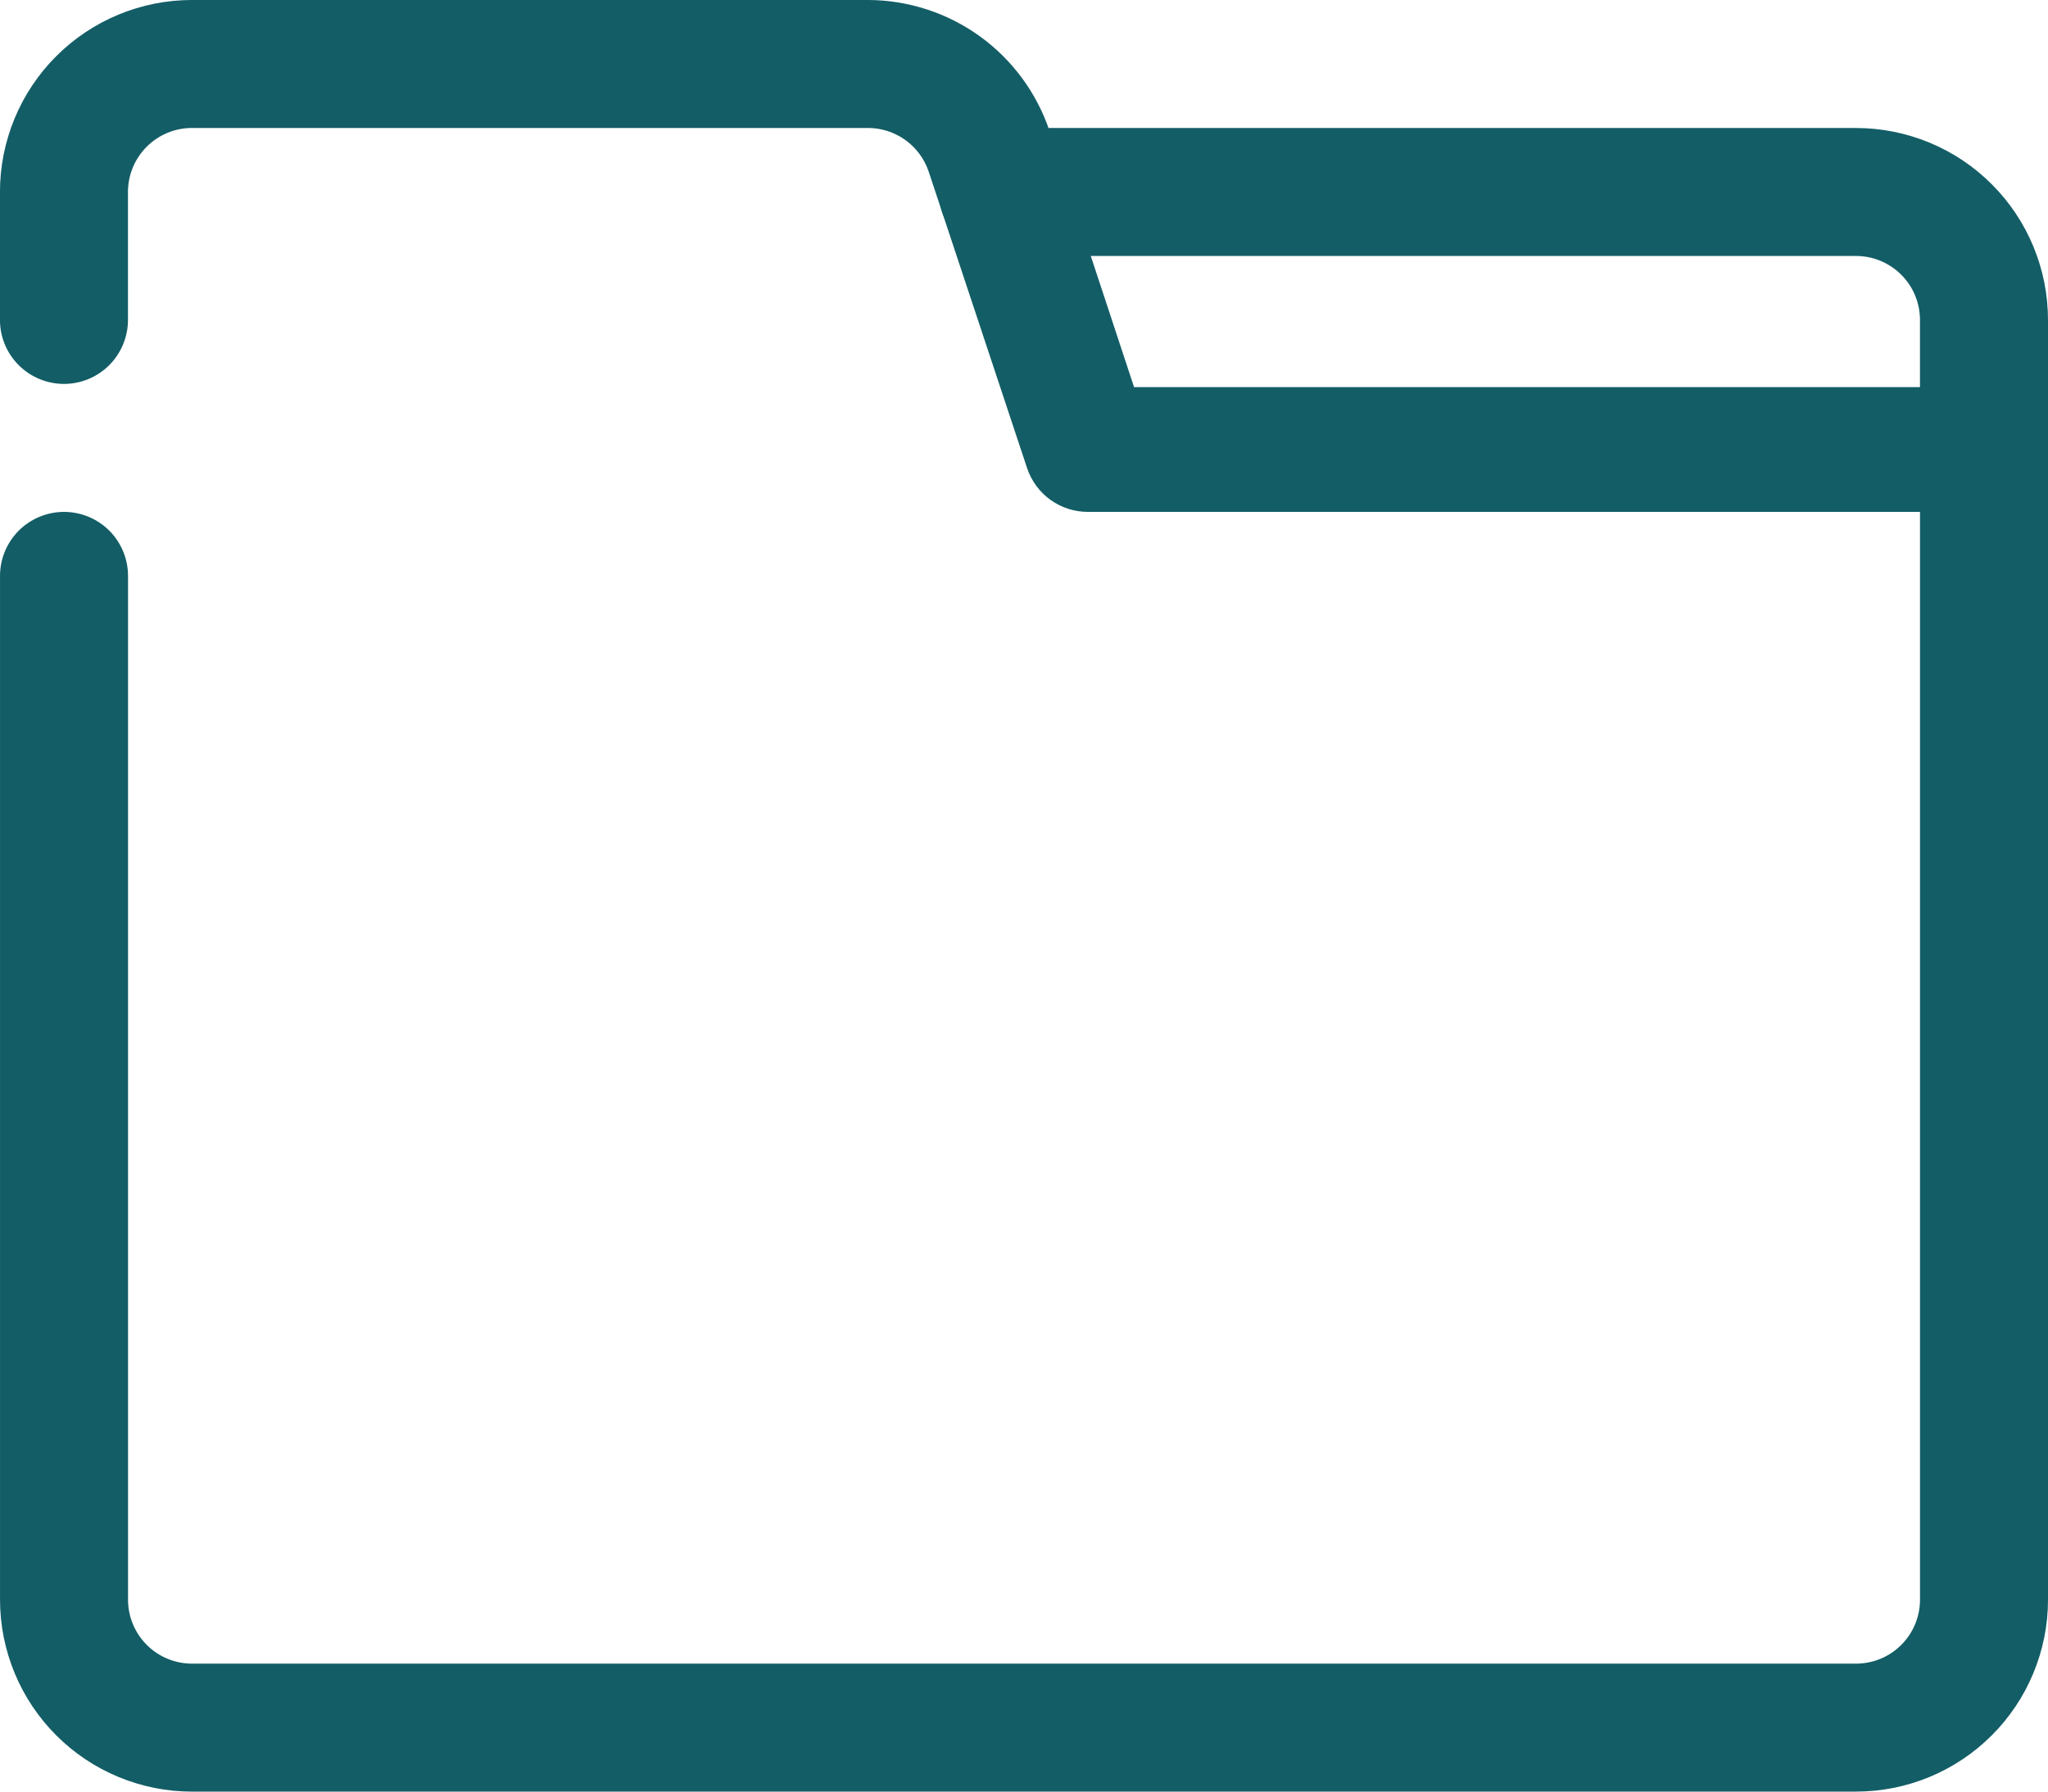
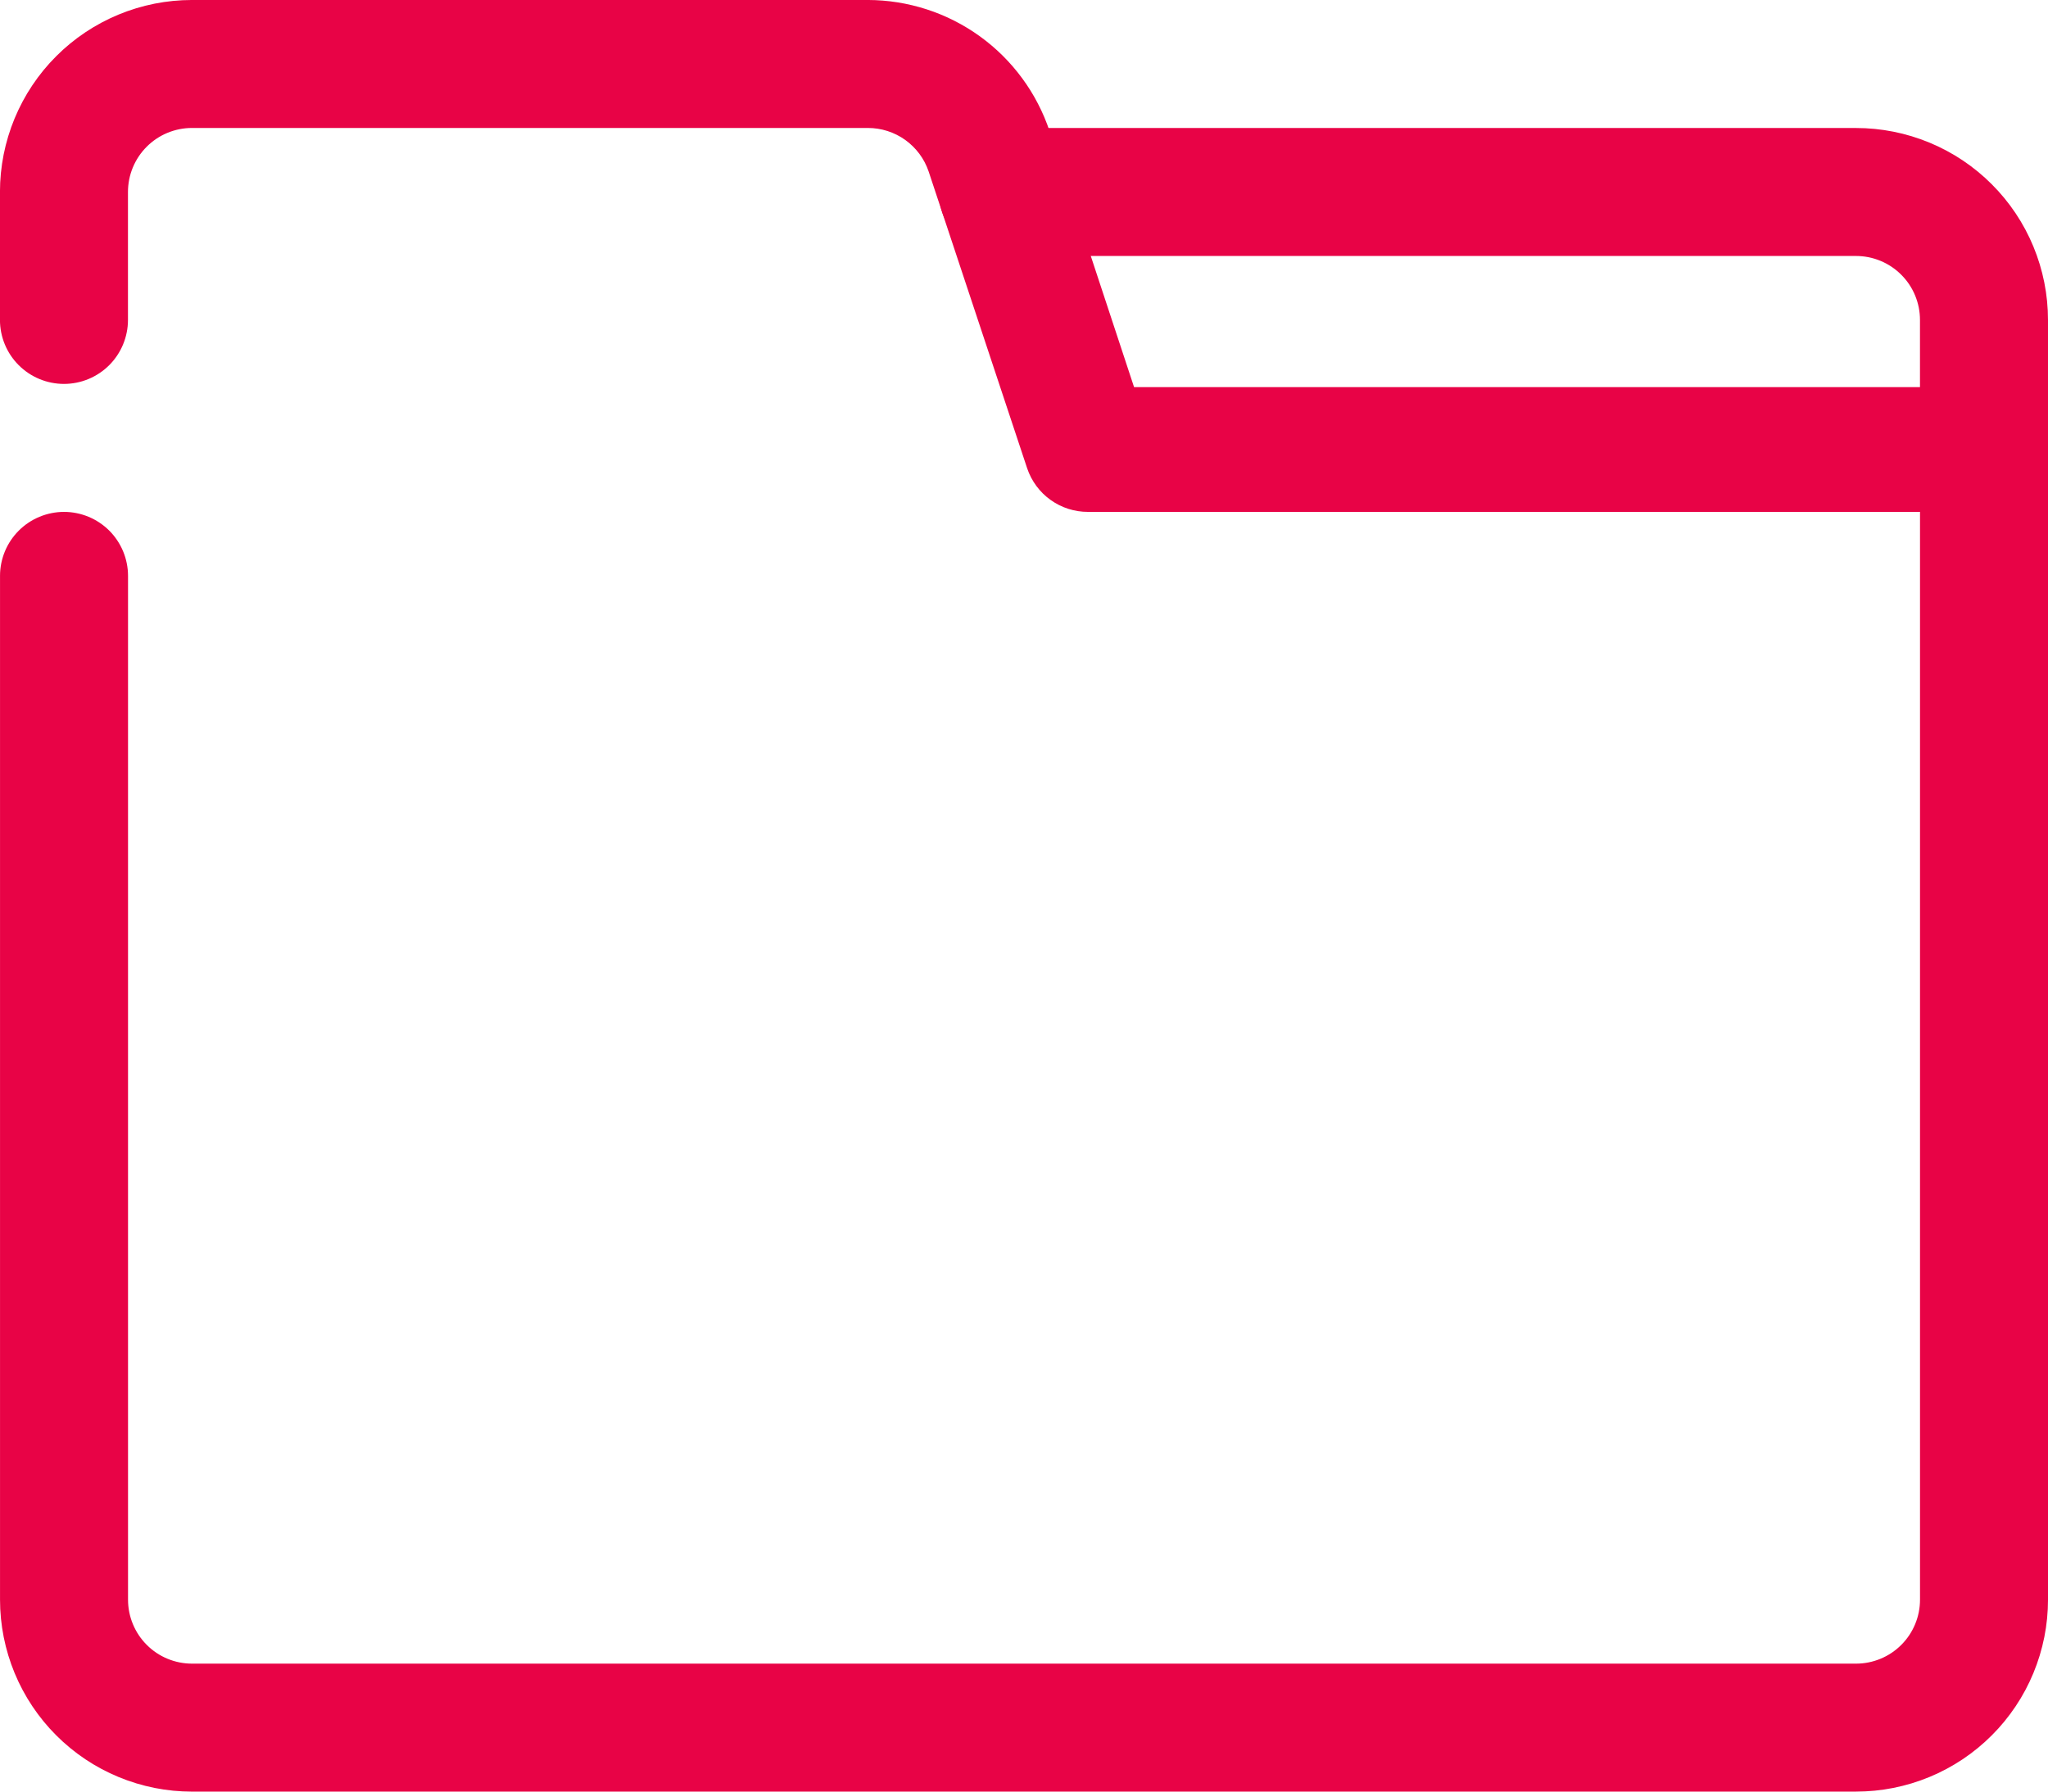
<svg xmlns="http://www.w3.org/2000/svg" width="497.81" height="435.59" version="1.0" viewBox="0 0 373.36 326.69" zoomAndPan="magnify">
  <defs>
    <clipPath id="e7d1190223">
      <path d="m171 48h202.5v71h-202.5z" />
    </clipPath>
    <clipPath id="9222584203">
      <path d="m0 24.867h373.5v327h-373.5z" />
    </clipPath>
  </defs>
  <g transform="translate(0 -24.867)" clip-path="url(#e7d1190223)">
-     <path d="m361.69 118.21c-0.766 0-1.523-0.074-2.277-0.223-0.75-0.148-1.48-0.371-2.188-0.664s-1.379-0.652-2.016-1.078-1.227-0.91-1.77-1.453c-0.543-0.539-1.023-1.129-1.449-1.766s-0.785-1.309-1.078-2.019c-0.293-0.707-0.516-1.438-0.664-2.188-0.152-0.75-0.227-1.508-0.227-2.277v-23.332c0-0.766-0.074-1.527-0.223-2.277-0.148-0.75-0.371-1.48-0.664-2.188-0.293-0.711-0.652-1.383-1.078-2.019-0.426-0.637-0.91-1.227-1.453-1.766-0.539-0.543-1.129-1.027-1.766-1.453-0.637-0.426-1.309-0.785-2.019-1.078-0.707-0.293-1.438-0.516-2.188-0.664-0.75-0.148-1.512-0.223-2.277-0.223h-155.53c-0.766 0-1.523-0.074-2.273-0.227-0.754-0.148-1.484-0.371-2.191-0.664-0.707-0.293-1.379-0.652-2.016-1.078-0.637-0.426-1.227-0.906-1.77-1.449-0.539-0.543-1.023-1.133-1.449-1.77-0.426-0.637-0.785-1.309-1.078-2.016-0.293-0.707-0.516-1.438-0.664-2.188-0.148-0.754-0.227-1.512-0.227-2.277s0.078-1.523 0.227-2.277c0.148-0.75 0.371-1.48 0.664-2.188s0.652-1.379 1.078-2.019c0.426-0.637 0.91-1.223 1.449-1.766 0.543-0.543 1.133-1.027 1.77-1.453 0.637-0.426 1.309-0.785 2.016-1.078 0.707-0.293 1.438-0.512 2.191-0.664 0.75-0.148 1.508-0.223 2.273-0.223h155.53c1.148 0 2.293 0.055 3.434 0.168 1.141 0.113 2.273 0.281 3.394 0.504 1.125 0.223 2.238 0.504 3.336 0.836 1.094 0.332 2.172 0.719 3.231 1.156 1.062 0.438 2.098 0.93 3.106 1.469 1.012 0.539 1.996 1.129 2.949 1.766 0.953 0.637 1.871 1.32 2.758 2.047 0.887 0.727 1.734 1.496 2.543 2.309 0.812 0.809 1.582 1.656 2.309 2.543s1.41 1.805 2.047 2.758c0.637 0.953 1.227 1.938 1.766 2.949 0.539 1.008 1.031 2.043 1.469 3.106 0.438 1.059 0.824 2.137 1.156 3.234 0.332 1.094 0.613 2.207 0.836 3.332 0.223 1.121 0.391 2.254 0.504 3.394 0.113 1.141 0.168 2.285 0.168 3.434v23.332c0 0.77-0.074 1.527-0.223 2.277-0.152 0.75-0.371 1.48-0.664 2.188-0.293 0.711-0.652 1.383-1.078 2.019s-0.91 1.227-1.453 1.766c-0.543 0.543-1.129 1.027-1.766 1.453-0.641 0.426-1.312 0.785-2.019 1.078s-1.438 0.516-2.188 0.664c-0.754 0.148-1.512 0.223-2.277 0.223z" fill="#135D66" />
+     <path d="m361.69 118.21c-0.766 0-1.523-0.074-2.277-0.223-0.75-0.148-1.48-0.371-2.188-0.664s-1.379-0.652-2.016-1.078-1.227-0.91-1.77-1.453c-0.543-0.539-1.023-1.129-1.449-1.766s-0.785-1.309-1.078-2.019c-0.293-0.707-0.516-1.438-0.664-2.188-0.152-0.75-0.227-1.508-0.227-2.277v-23.332c0-0.766-0.074-1.527-0.223-2.277-0.148-0.75-0.371-1.48-0.664-2.188-0.293-0.711-0.652-1.383-1.078-2.019-0.426-0.637-0.91-1.227-1.453-1.766-0.539-0.543-1.129-1.027-1.766-1.453-0.637-0.426-1.309-0.785-2.019-1.078-0.707-0.293-1.438-0.516-2.188-0.664-0.75-0.148-1.512-0.223-2.277-0.223h-155.53c-0.766 0-1.523-0.074-2.273-0.227-0.754-0.148-1.484-0.371-2.191-0.664-0.707-0.293-1.379-0.652-2.016-1.078-0.637-0.426-1.227-0.906-1.77-1.449-0.539-0.543-1.023-1.133-1.449-1.77-0.426-0.637-0.785-1.309-1.078-2.016-0.293-0.707-0.516-1.438-0.664-2.188-0.148-0.754-0.227-1.512-0.227-2.277s0.078-1.523 0.227-2.277c0.148-0.75 0.371-1.48 0.664-2.188s0.652-1.379 1.078-2.019c0.426-0.637 0.91-1.223 1.449-1.766 0.543-0.543 1.133-1.027 1.77-1.453 0.637-0.426 1.309-0.785 2.016-1.078 0.707-0.293 1.438-0.512 2.191-0.664 0.75-0.148 1.508-0.223 2.273-0.223h155.53c1.148 0 2.293 0.055 3.434 0.168 1.141 0.113 2.273 0.281 3.394 0.504 1.125 0.223 2.238 0.504 3.336 0.836 1.094 0.332 2.172 0.719 3.231 1.156 1.062 0.438 2.098 0.93 3.106 1.469 1.012 0.539 1.996 1.129 2.949 1.766 0.953 0.637 1.871 1.32 2.758 2.047 0.887 0.727 1.734 1.496 2.543 2.309 0.812 0.809 1.582 1.656 2.309 2.543s1.41 1.805 2.047 2.758c0.637 0.953 1.227 1.938 1.766 2.949 0.539 1.008 1.031 2.043 1.469 3.106 0.438 1.059 0.824 2.137 1.156 3.234 0.332 1.094 0.613 2.207 0.836 3.332 0.223 1.121 0.391 2.254 0.504 3.394 0.113 1.141 0.168 2.285 0.168 3.434v23.332c0 0.77-0.074 1.527-0.223 2.277-0.152 0.75-0.371 1.48-0.664 2.188-0.293 0.711-0.652 1.383-1.078 2.019s-0.91 1.227-1.453 1.766c-0.543 0.543-1.129 1.027-1.766 1.453-0.641 0.426-1.312 0.785-2.019 1.078s-1.438 0.516-2.188 0.664c-0.754 0.148-1.512 0.223-2.277 0.223z" fill="#e80346" />
  </g>
  <g transform="translate(0 -24.867)" clip-path="url(#9222584203)">
-     <path d="m338.36 351.56h-303.35c-1.148 0-2.293-0.059-3.434-0.168-1.141-0.113-2.273-0.281-3.398-0.504-1.121-0.227-2.234-0.504-3.332-0.836-1.094-0.332-2.172-0.719-3.231-1.156-1.062-0.441-2.098-0.93-3.106-1.469-1.012-0.543-1.996-1.129-2.949-1.766-0.953-0.637-1.871-1.32-2.758-2.047s-1.734-1.496-2.543-2.309c-0.812-0.809-1.582-1.656-2.309-2.543-0.727-0.887-1.41-1.809-2.047-2.762-0.637-0.953-1.227-1.934-1.766-2.945-0.539-1.012-1.031-2.047-1.469-3.106-0.438-1.059-0.824-2.137-1.156-3.234-0.332-1.098-0.613-2.207-0.836-3.332s-0.391-2.254-0.504-3.398c-0.113-1.141-0.168-2.281-0.168-3.43v-186.68c0-0.766 0.074-1.523 0.223-2.277 0.152-0.75 0.371-1.48 0.664-2.188s0.652-1.379 1.078-2.016c0.426-0.637 0.91-1.227 1.453-1.77s1.129-1.023 1.766-1.449c0.641-0.426 1.312-0.785 2.019-1.078s1.438-0.516 2.188-0.664c0.754-0.152 1.512-0.227 2.277-0.227s1.523 0.074 2.277 0.227c0.75 0.148 1.48 0.371 2.188 0.664 0.707 0.293 1.379 0.652 2.016 1.078 0.637 0.426 1.227 0.906 1.77 1.449s1.023 1.133 1.449 1.77c0.426 0.637 0.785 1.309 1.078 2.016 0.293 0.707 0.516 1.438 0.664 2.188 0.152 0.754 0.227 1.512 0.227 2.277v186.68c0 0.766 0.074 1.527 0.223 2.277 0.148 0.75 0.371 1.48 0.664 2.188 0.293 0.707 0.652 1.379 1.078 2.019 0.426 0.637 0.91 1.227 1.453 1.766 0.539 0.543 1.129 1.027 1.766 1.453s1.309 0.785 2.019 1.078c0.707 0.293 1.438 0.512 2.188 0.664 0.75 0.148 1.512 0.223 2.277 0.223h303.35c0.766 0 1.527-0.074 2.277-0.223 0.75-0.152 1.48-0.371 2.188-0.664 0.711-0.293 1.383-0.652 2.019-1.078s1.227-0.91 1.766-1.453c0.543-0.539 1.027-1.129 1.453-1.766 0.426-0.641 0.785-1.312 1.078-2.019s0.516-1.438 0.664-2.188 0.223-1.512 0.223-2.277v-198.35h-151.68c-0.609 4e-3 -1.211-0.043-1.812-0.137-0.602-0.094-1.191-0.23-1.77-0.414-0.578-0.188-1.141-0.414-1.684-0.688s-1.062-0.586-1.555-0.941c-0.496-0.352-0.961-0.742-1.395-1.168-0.43-0.426-0.828-0.883-1.191-1.371-0.359-0.492-0.684-1.004-0.965-1.543-0.281-0.539-0.52-1.094-0.715-1.672l-17.965-54.137c-0.195-0.574-0.434-1.133-0.715-1.672-0.281-0.539-0.605-1.051-0.965-1.539-0.363-0.488-0.762-0.945-1.195-1.371-0.434-0.426-0.895-0.816-1.391-1.172-0.492-0.352-1.012-0.668-1.555-0.938-0.543-0.273-1.105-0.504-1.684-0.688-0.578-0.188-1.168-0.324-1.77-0.418-0.602-0.094-1.203-0.137-1.812-0.137h-123.21c-0.766 0-1.527 0.074-2.277 0.223-0.75 0.152-1.48 0.371-2.188 0.664-0.711 0.293-1.383 0.652-2.019 1.078s-1.227 0.91-1.766 1.453c-0.543 0.543-1.027 1.129-1.453 1.766-0.426 0.641-0.785 1.312-1.078 2.019-0.293 0.707-0.516 1.438-0.664 2.188-0.148 0.754-0.223 1.512-0.223 2.277v23.336c0 0.766-0.074 1.523-0.227 2.273-0.148 0.754-0.371 1.48-0.664 2.191-0.293 0.707-0.652 1.379-1.078 2.016-0.426 0.637-0.906 1.227-1.449 1.77-0.543 0.539-1.133 1.023-1.77 1.449-0.637 0.426-1.309 0.785-2.016 1.078-0.707 0.293-1.438 0.516-2.188 0.664-0.754 0.148-1.512 0.227-2.277 0.227s-1.523-0.078-2.277-0.227c-0.75-0.148-1.48-0.371-2.188-0.664s-1.379-0.652-2.019-1.078c-0.637-0.426-1.223-0.91-1.766-1.449-0.543-0.543-1.027-1.133-1.453-1.77-0.426-0.637-0.785-1.309-1.078-2.016-0.293-0.711-0.512-1.438-0.664-2.191-0.148-0.75-0.223-1.508-0.223-2.273v-23.336c0-1.148 0.055-2.289 0.168-3.43 0.113-1.141 0.281-2.273 0.504-3.398s0.504-2.234 0.836-3.332c0.332-1.098 0.719-2.176 1.156-3.234 0.438-1.059 0.93-2.094 1.469-3.106 0.539-1.012 1.129-1.992 1.766-2.945 0.637-0.953 1.32-1.875 2.047-2.762 0.727-0.887 1.496-1.734 2.309-2.543 0.809-0.812 1.656-1.582 2.543-2.309s1.805-1.41 2.758-2.047c0.953-0.637 1.938-1.223 2.949-1.766 1.008-0.539 2.043-1.027 3.106-1.469 1.059-0.438 2.137-0.824 3.231-1.156 1.098-0.332 2.211-0.609 3.332-0.836 1.125-0.223 2.258-0.391 3.398-0.504 1.141-0.109 2.285-0.168 3.434-0.168h123.21c1.82 0.004 3.633 0.148 5.434 0.434 1.797 0.289 3.562 0.711 5.297 1.273 1.734 0.562 3.414 1.254 5.039 2.078 1.621 0.824 3.176 1.77 4.652 2.836 1.477 1.066 2.863 2.242 4.156 3.523 1.293 1.285 2.481 2.66 3.559 4.129 1.078 1.465 2.039 3.008 2.875 4.629 0.84 1.617 1.547 3.289 2.125 5.016l15.398 46.672h154.95c0.766 0 1.523 0.074 2.277 0.223 0.75 0.152 1.48 0.371 2.188 0.664s1.379 0.652 2.019 1.078c0.637 0.426 1.223 0.91 1.766 1.453 0.543 0.539 1.027 1.129 1.453 1.766 0.426 0.637 0.785 1.312 1.078 2.019 0.293 0.707 0.512 1.438 0.664 2.188 0.148 0.75 0.223 1.512 0.223 2.277v209.43c0 1.148-0.055 2.289-0.168 3.43-0.113 1.145-0.281 2.273-0.504 3.398s-0.504 2.234-0.836 3.332c-0.332 1.098-0.719 2.176-1.156 3.234-0.438 1.059-0.93 2.094-1.469 3.106s-1.129 1.992-1.766 2.945c-0.637 0.953-1.32 1.875-2.047 2.762s-1.496 1.734-2.309 2.543c-0.809 0.812-1.656 1.582-2.543 2.309s-1.805 1.41-2.758 2.047c-0.953 0.637-1.938 1.223-2.949 1.766-1.008 0.539-2.043 1.027-3.106 1.469-1.059 0.438-2.137 0.824-3.231 1.156-1.098 0.332-2.211 0.609-3.336 0.836-1.121 0.223-2.254 0.391-3.394 0.504-1.141 0.109-2.285 0.168-3.434 0.168z" fill="#135D66" />
+     <path d="m338.36 351.56h-303.35c-1.148 0-2.293-0.059-3.434-0.168-1.141-0.113-2.273-0.281-3.398-0.504-1.121-0.227-2.234-0.504-3.332-0.836-1.094-0.332-2.172-0.719-3.231-1.156-1.062-0.441-2.098-0.93-3.106-1.469-1.012-0.543-1.996-1.129-2.949-1.766-0.953-0.637-1.871-1.32-2.758-2.047s-1.734-1.496-2.543-2.309c-0.812-0.809-1.582-1.656-2.309-2.543-0.727-0.887-1.41-1.809-2.047-2.762-0.637-0.953-1.227-1.934-1.766-2.945-0.539-1.012-1.031-2.047-1.469-3.106-0.438-1.059-0.824-2.137-1.156-3.234-0.332-1.098-0.613-2.207-0.836-3.332s-0.391-2.254-0.504-3.398c-0.113-1.141-0.168-2.281-0.168-3.43v-186.68c0-0.766 0.074-1.523 0.223-2.277 0.152-0.75 0.371-1.48 0.664-2.188s0.652-1.379 1.078-2.016c0.426-0.637 0.91-1.227 1.453-1.77s1.129-1.023 1.766-1.449c0.641-0.426 1.312-0.785 2.019-1.078s1.438-0.516 2.188-0.664c0.754-0.152 1.512-0.227 2.277-0.227s1.523 0.074 2.277 0.227c0.75 0.148 1.48 0.371 2.188 0.664 0.707 0.293 1.379 0.652 2.016 1.078 0.637 0.426 1.227 0.906 1.77 1.449s1.023 1.133 1.449 1.77c0.426 0.637 0.785 1.309 1.078 2.016 0.293 0.707 0.516 1.438 0.664 2.188 0.152 0.754 0.227 1.512 0.227 2.277v186.68c0 0.766 0.074 1.527 0.223 2.277 0.148 0.75 0.371 1.48 0.664 2.188 0.293 0.707 0.652 1.379 1.078 2.019 0.426 0.637 0.91 1.227 1.453 1.766 0.539 0.543 1.129 1.027 1.766 1.453s1.309 0.785 2.019 1.078c0.707 0.293 1.438 0.512 2.188 0.664 0.75 0.148 1.512 0.223 2.277 0.223h303.35c0.766 0 1.527-0.074 2.277-0.223 0.75-0.152 1.48-0.371 2.188-0.664 0.711-0.293 1.383-0.652 2.019-1.078s1.227-0.91 1.766-1.453c0.543-0.539 1.027-1.129 1.453-1.766 0.426-0.641 0.785-1.312 1.078-2.019s0.516-1.438 0.664-2.188 0.223-1.512 0.223-2.277v-198.35h-151.68c-0.609 4e-3 -1.211-0.043-1.812-0.137-0.602-0.094-1.191-0.23-1.77-0.414-0.578-0.188-1.141-0.414-1.684-0.688s-1.062-0.586-1.555-0.941c-0.496-0.352-0.961-0.742-1.395-1.168-0.43-0.426-0.828-0.883-1.191-1.371-0.359-0.492-0.684-1.004-0.965-1.543-0.281-0.539-0.52-1.094-0.715-1.672l-17.965-54.137c-0.195-0.574-0.434-1.133-0.715-1.672-0.281-0.539-0.605-1.051-0.965-1.539-0.363-0.488-0.762-0.945-1.195-1.371-0.434-0.426-0.895-0.816-1.391-1.172-0.492-0.352-1.012-0.668-1.555-0.938-0.543-0.273-1.105-0.504-1.684-0.688-0.578-0.188-1.168-0.324-1.77-0.418-0.602-0.094-1.203-0.137-1.812-0.137h-123.21c-0.766 0-1.527 0.074-2.277 0.223-0.75 0.152-1.48 0.371-2.188 0.664-0.711 0.293-1.383 0.652-2.019 1.078s-1.227 0.91-1.766 1.453c-0.543 0.543-1.027 1.129-1.453 1.766-0.426 0.641-0.785 1.312-1.078 2.019-0.293 0.707-0.516 1.438-0.664 2.188-0.148 0.754-0.223 1.512-0.223 2.277v23.336c0 0.766-0.074 1.523-0.227 2.273-0.148 0.754-0.371 1.48-0.664 2.191-0.293 0.707-0.652 1.379-1.078 2.016-0.426 0.637-0.906 1.227-1.449 1.77-0.543 0.539-1.133 1.023-1.77 1.449-0.637 0.426-1.309 0.785-2.016 1.078-0.707 0.293-1.438 0.516-2.188 0.664-0.754 0.148-1.512 0.227-2.277 0.227s-1.523-0.078-2.277-0.227c-0.75-0.148-1.48-0.371-2.188-0.664s-1.379-0.652-2.019-1.078c-0.637-0.426-1.223-0.91-1.766-1.449-0.543-0.543-1.027-1.133-1.453-1.77-0.426-0.637-0.785-1.309-1.078-2.016-0.293-0.711-0.512-1.438-0.664-2.191-0.148-0.75-0.223-1.508-0.223-2.273v-23.336c0-1.148 0.055-2.289 0.168-3.43 0.113-1.141 0.281-2.273 0.504-3.398s0.504-2.234 0.836-3.332c0.332-1.098 0.719-2.176 1.156-3.234 0.438-1.059 0.93-2.094 1.469-3.106 0.539-1.012 1.129-1.992 1.766-2.945 0.637-0.953 1.32-1.875 2.047-2.762 0.727-0.887 1.496-1.734 2.309-2.543 0.809-0.812 1.656-1.582 2.543-2.309s1.805-1.41 2.758-2.047c0.953-0.637 1.938-1.223 2.949-1.766 1.008-0.539 2.043-1.027 3.106-1.469 1.059-0.438 2.137-0.824 3.231-1.156 1.098-0.332 2.211-0.609 3.332-0.836 1.125-0.223 2.258-0.391 3.398-0.504 1.141-0.109 2.285-0.168 3.434-0.168h123.21c1.82 0.004 3.633 0.148 5.434 0.434 1.797 0.289 3.562 0.711 5.297 1.273 1.734 0.562 3.414 1.254 5.039 2.078 1.621 0.824 3.176 1.77 4.652 2.836 1.477 1.066 2.863 2.242 4.156 3.523 1.293 1.285 2.481 2.66 3.559 4.129 1.078 1.465 2.039 3.008 2.875 4.629 0.84 1.617 1.547 3.289 2.125 5.016l15.398 46.672h154.95c0.766 0 1.523 0.074 2.277 0.223 0.75 0.152 1.48 0.371 2.188 0.664s1.379 0.652 2.019 1.078c0.637 0.426 1.223 0.91 1.766 1.453 0.543 0.539 1.027 1.129 1.453 1.766 0.426 0.637 0.785 1.312 1.078 2.019 0.293 0.707 0.512 1.438 0.664 2.188 0.148 0.75 0.223 1.512 0.223 2.277v209.43c0 1.148-0.055 2.289-0.168 3.43-0.113 1.145-0.281 2.273-0.504 3.398s-0.504 2.234-0.836 3.332c-0.332 1.098-0.719 2.176-1.156 3.234-0.438 1.059-0.93 2.094-1.469 3.106s-1.129 1.992-1.766 2.945c-0.637 0.953-1.32 1.875-2.047 2.762s-1.496 1.734-2.309 2.543c-0.809 0.812-1.656 1.582-2.543 2.309s-1.805 1.41-2.758 2.047c-0.953 0.637-1.938 1.223-2.949 1.766-1.008 0.539-2.043 1.027-3.106 1.469-1.059 0.438-2.137 0.824-3.231 1.156-1.098 0.332-2.211 0.609-3.336 0.836-1.121 0.223-2.254 0.391-3.394 0.504-1.141 0.109-2.285 0.168-3.434 0.168z" fill="#e80346" />
  </g>
</svg>
